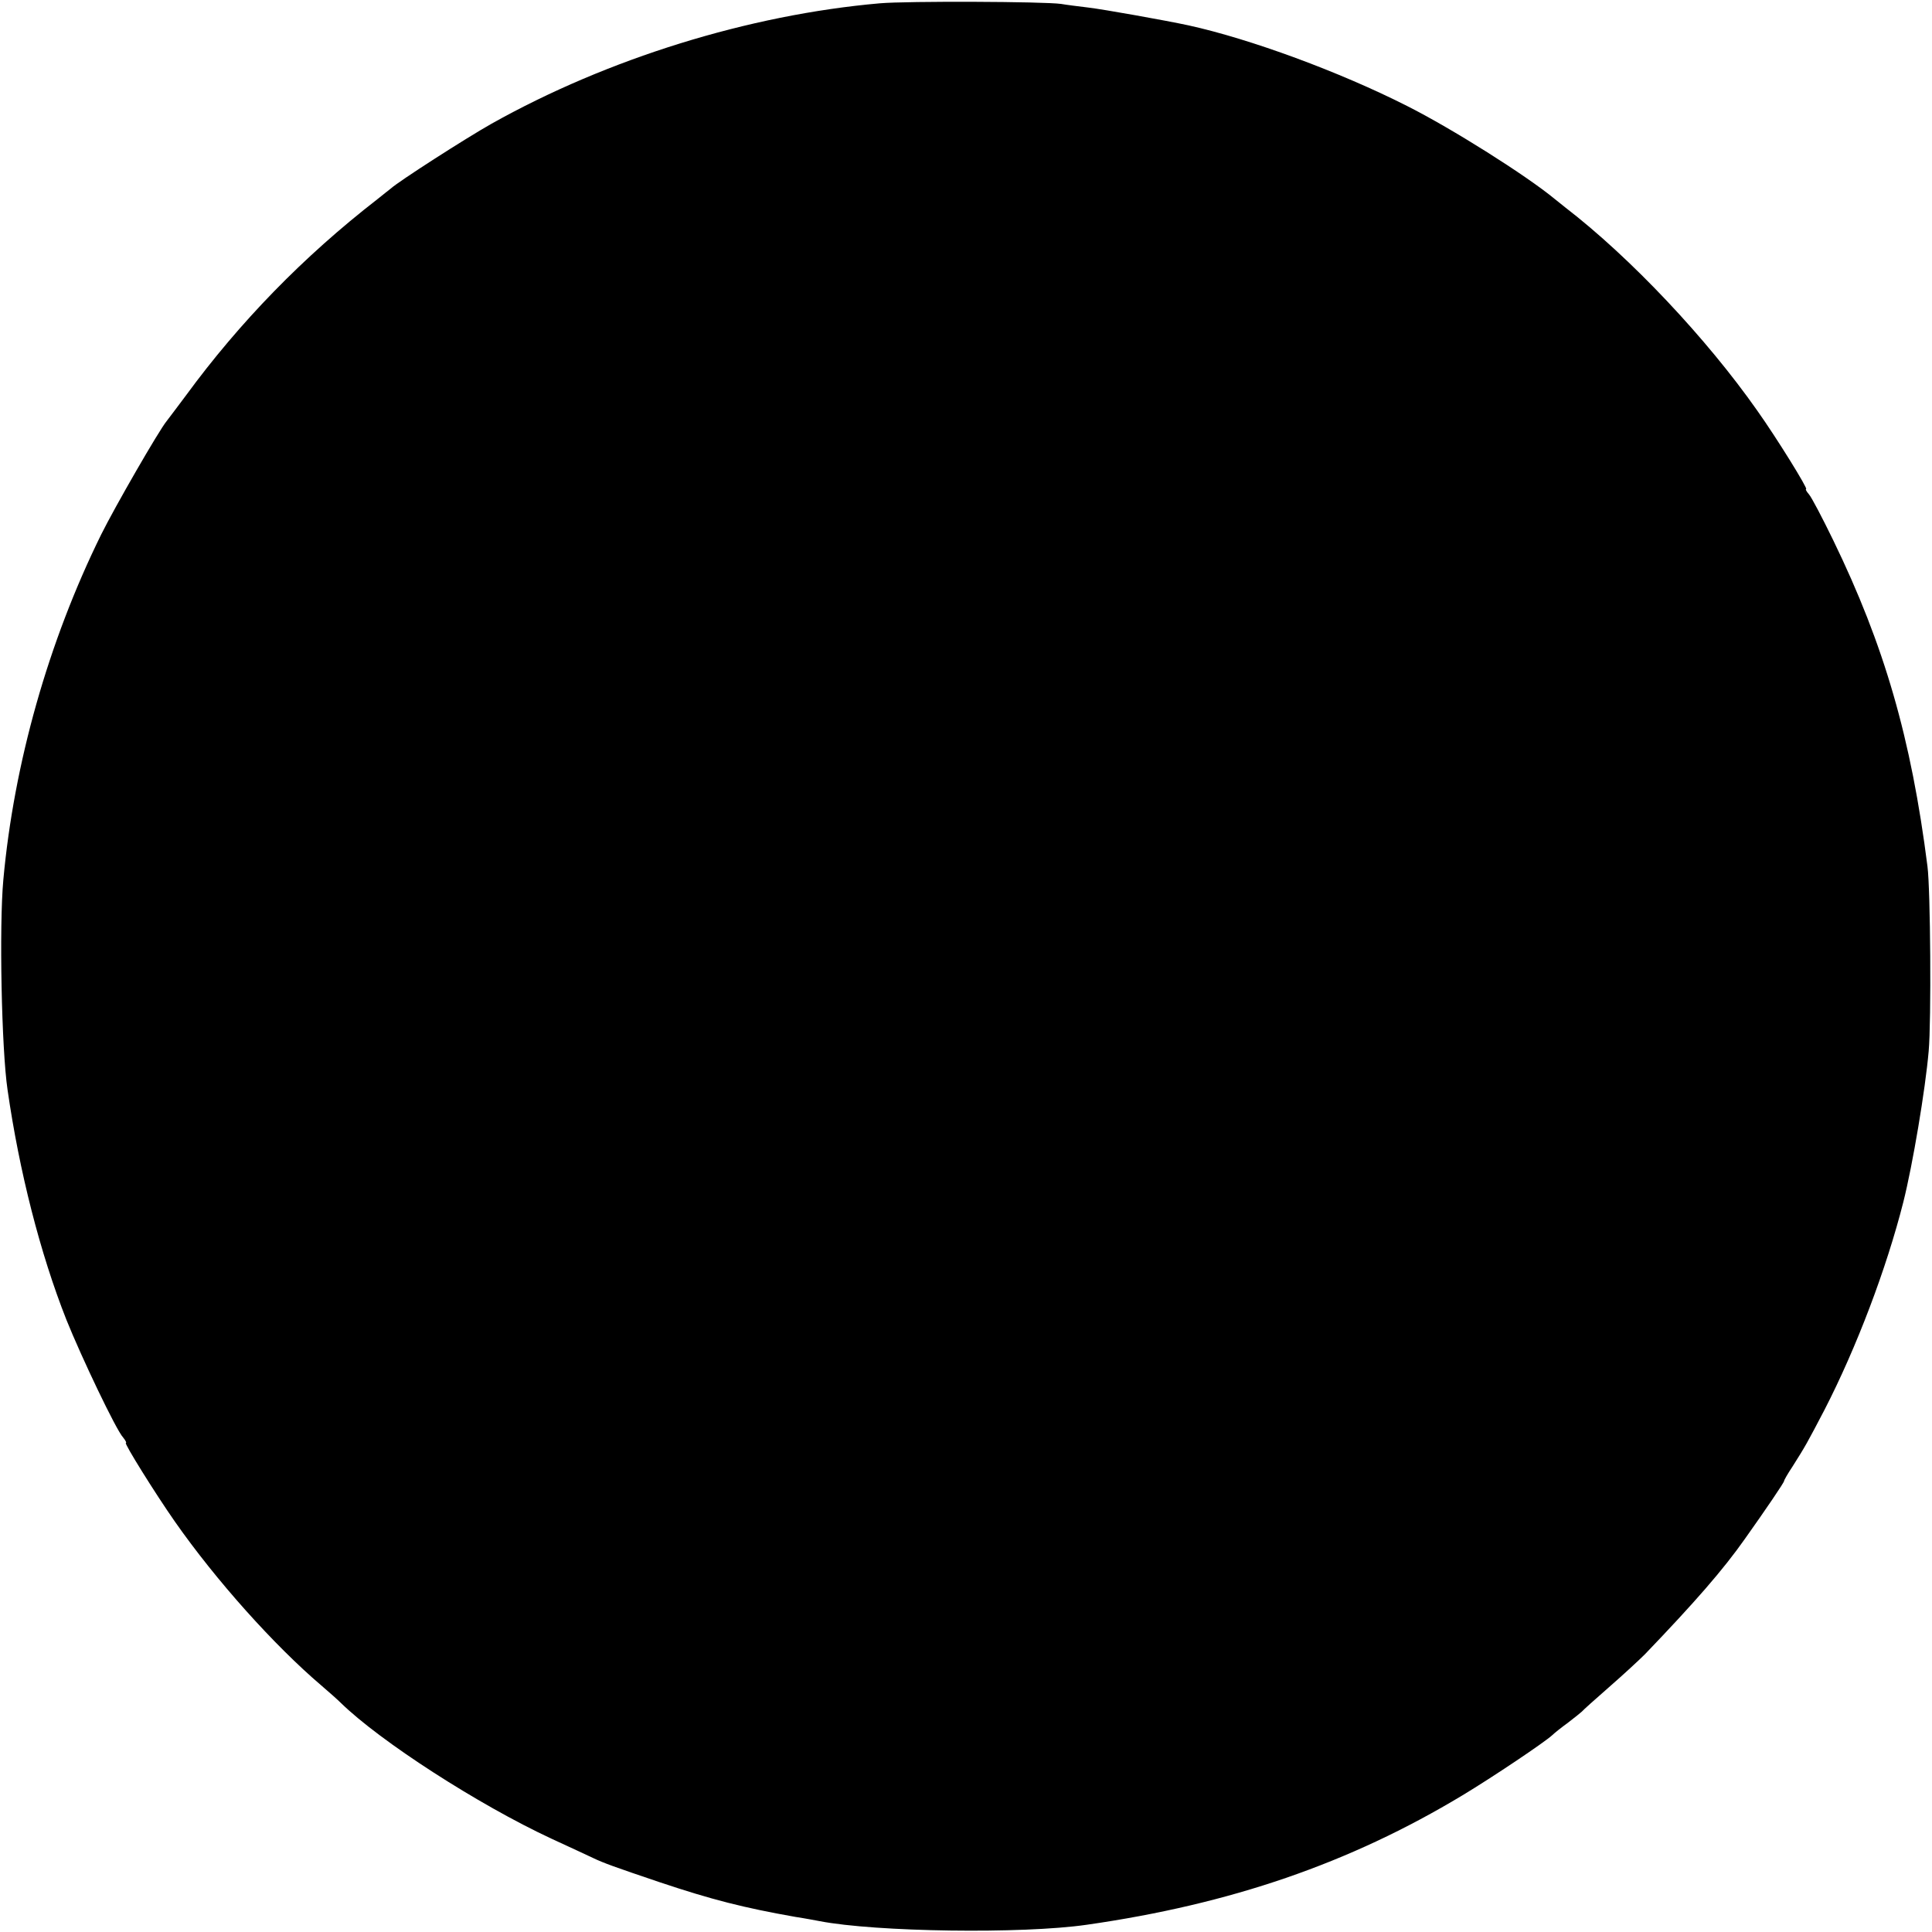
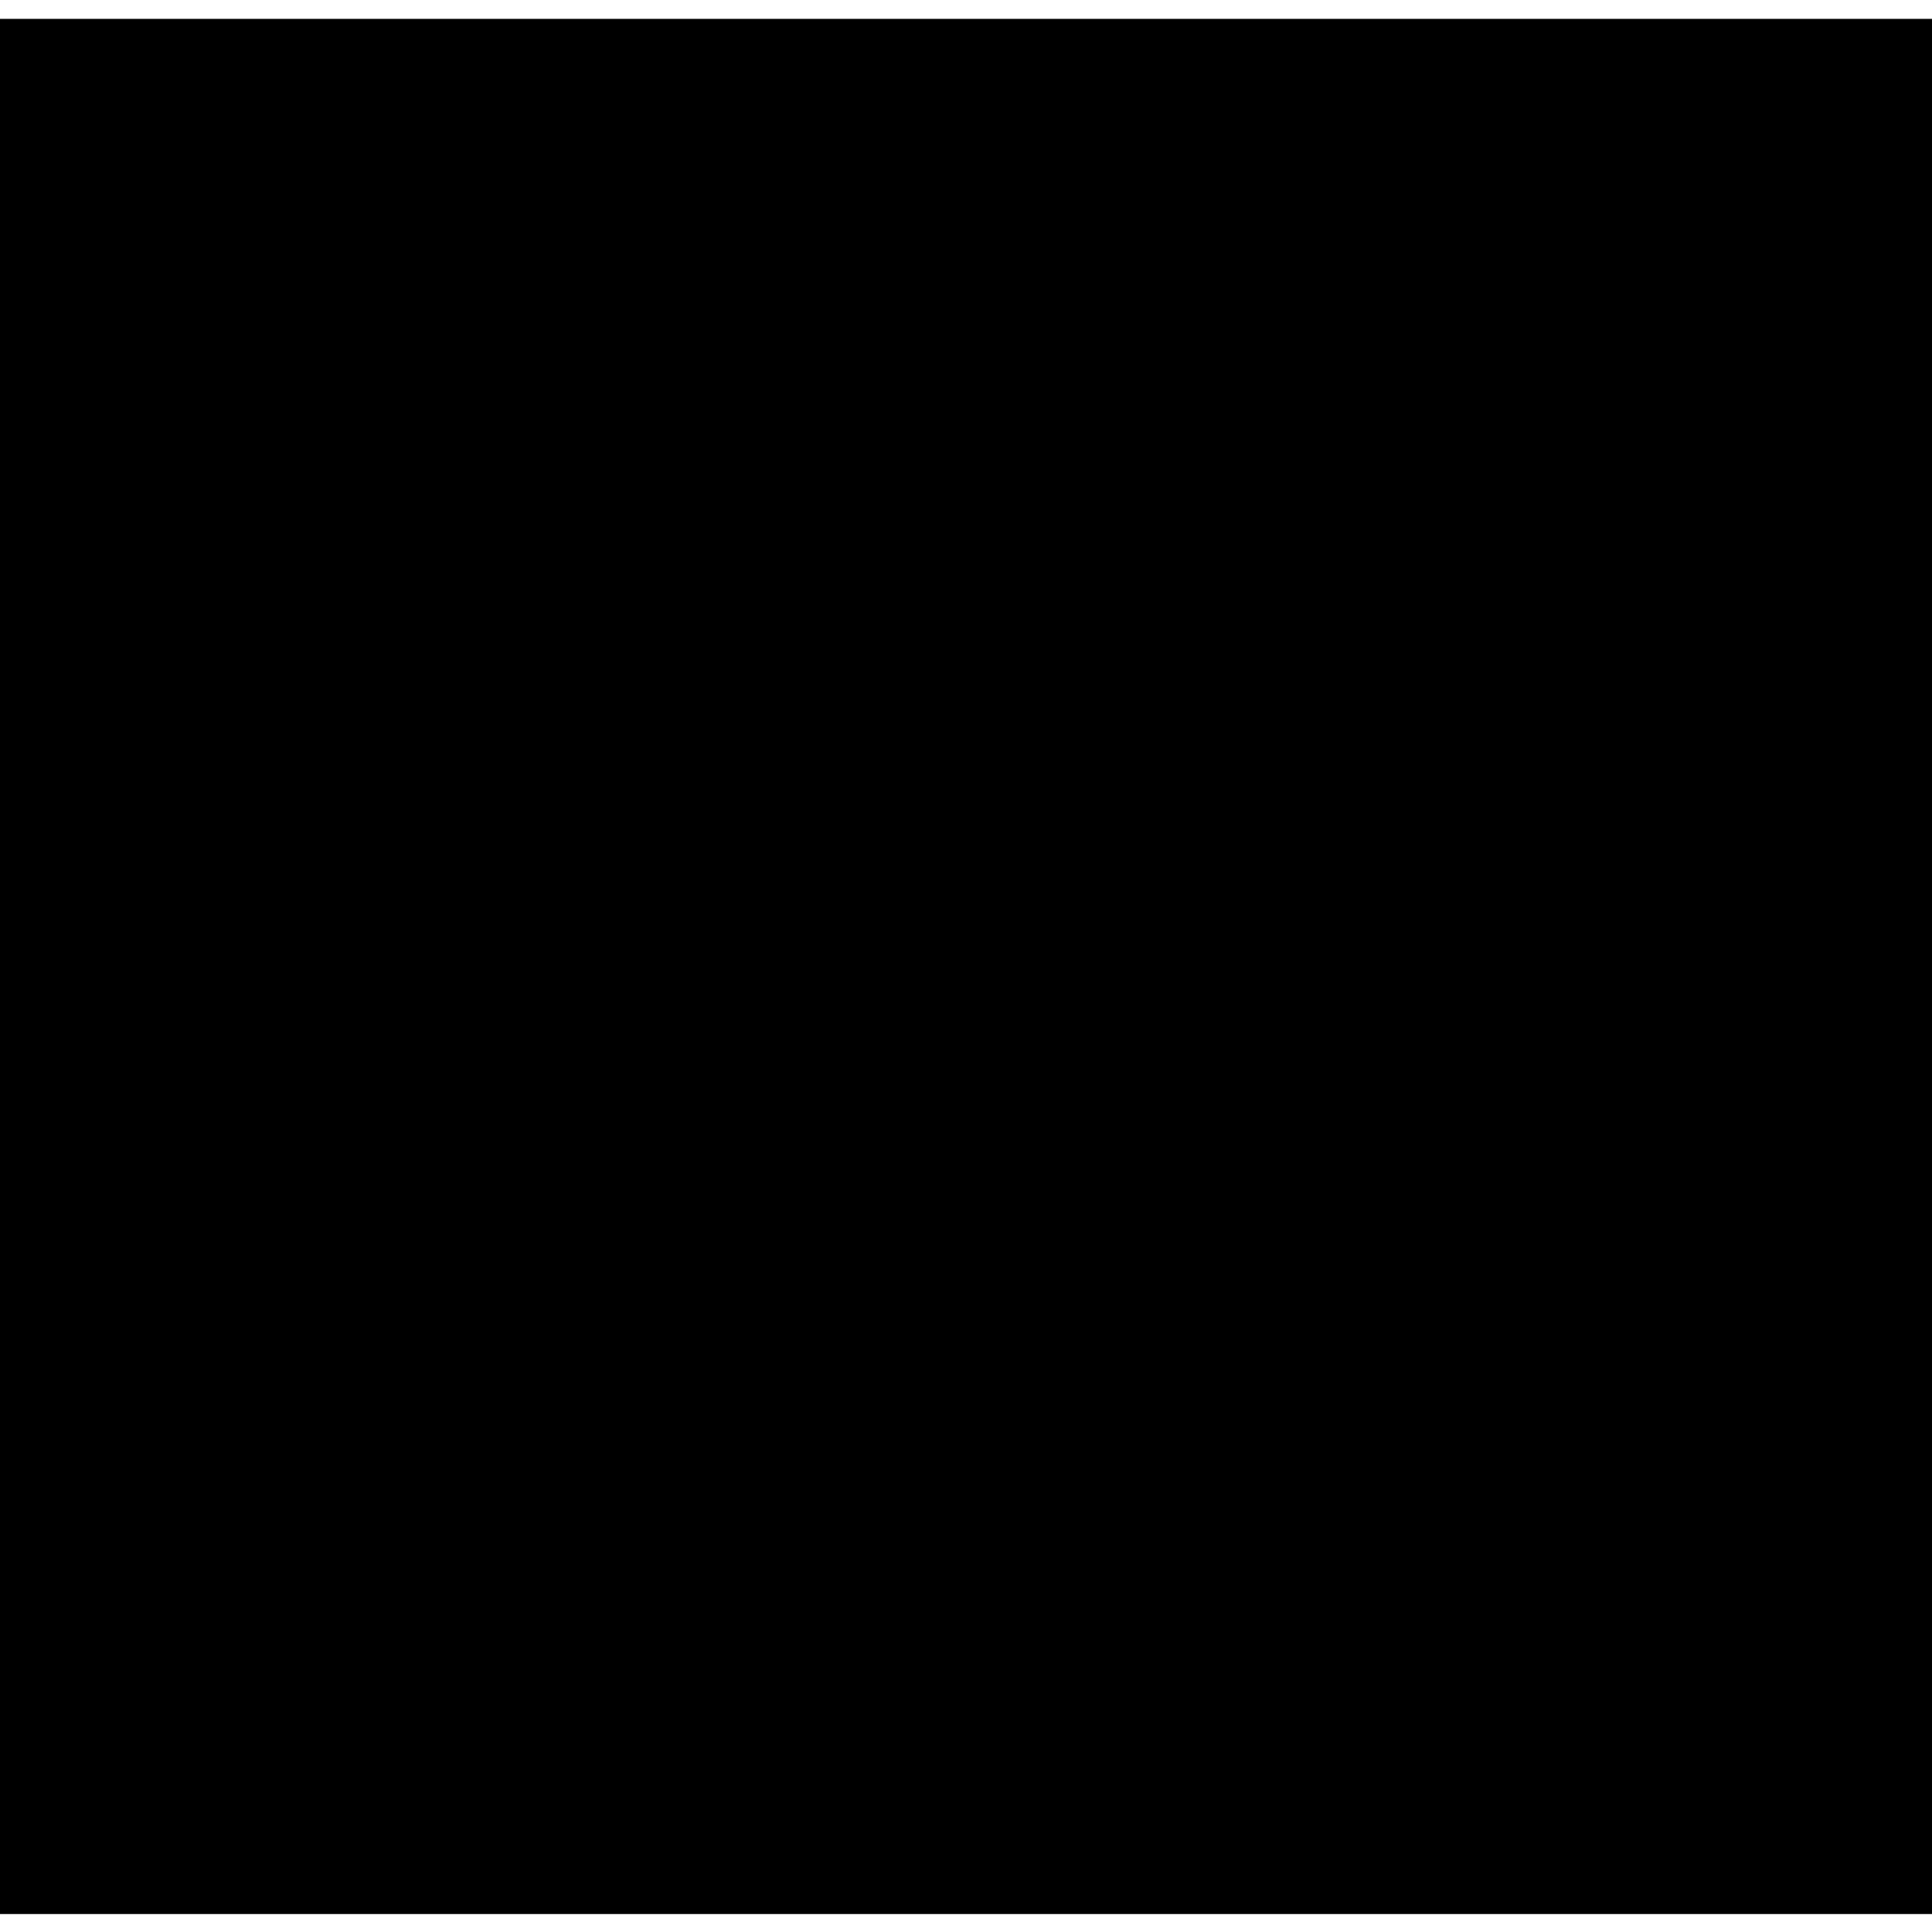
- <svg xmlns="http://www.w3.org/2000/svg" version="1.0" width="640pt" height="640pt" viewBox="0 0 640 640" preserveAspectRatio="xMidYMid meet">
-   <g transform="translate(0,640) scale(0.1,-0.1)" fill="#000000" stroke="none">
-     <path d="M2914 6389 c-433 -38 -901 -183 -1286 -399 -85 -48 -308 -191 -334 -215 -7 -5 -26 -21 -44 -35 -245 -190 -456 -407 -634 -650 -31 -41 -59 -79 -64 -85 -25 -30 -172 -285 -217 -376 -175 -355 -289 -759 -324 -1144 -14 -152 -6 -560 14 -695 39 -271 108 -542 195 -762 49 -122 165 -366 188 -390 8 -10 12 -18 9 -18 -7 0 97 -167 162 -260 137 -196 330 -411 485 -543 27 -23 56 -49 65 -58 130 -127 455 -337 698 -450 60 -28 122 -56 138 -64 33 -16 72 -30 220 -80 173 -58 280 -85 450 -115 33 -5 69 -12 80 -14 186 -36 671 -43 885 -12 475 68 870 203 1245 429 98 59 271 175 297 199 7 7 31 26 53 42 22 17 42 33 45 36 3 4 43 40 90 81 47 41 100 90 119 109 166 173 260 281 331 382 71 100 130 187 130 192 0 3 12 24 28 48 43 68 48 77 106 188 106 206 205 467 261 688 31 123 73 373 84 500 9 101 6 534 -4 612 -54 425 -143 732 -312 1080 -36 74 -72 143 -81 153 -8 9 -12 17 -9 17 7 0 -96 167 -162 260 -167 238 -419 506 -636 673 -5 4 -21 17 -35 28 -93 77 -340 233 -489 308 -223 113 -519 222 -724 267 -74 16 -281 53 -332 59 -33 4 -73 9 -90 12 -56 8 -510 10 -601 2z" />
+ <svg xmlns="http://www.w3.org/2000/svg" version="1.0" width="2150pt" height="2150pt" viewBox="0 0 2150 2150" preserveAspectRatio="xMidYMid meet">
+   <g transform="translate(0,2150) scale(0.1,-0.1)" fill="#000000" stroke="none">
+     <path d="M0 10745 l0 -10545 10750 0 10750 0 0 10545 0 10545 -10750 0 -10750 0 0 -10545z" />
  </g>
</svg>
